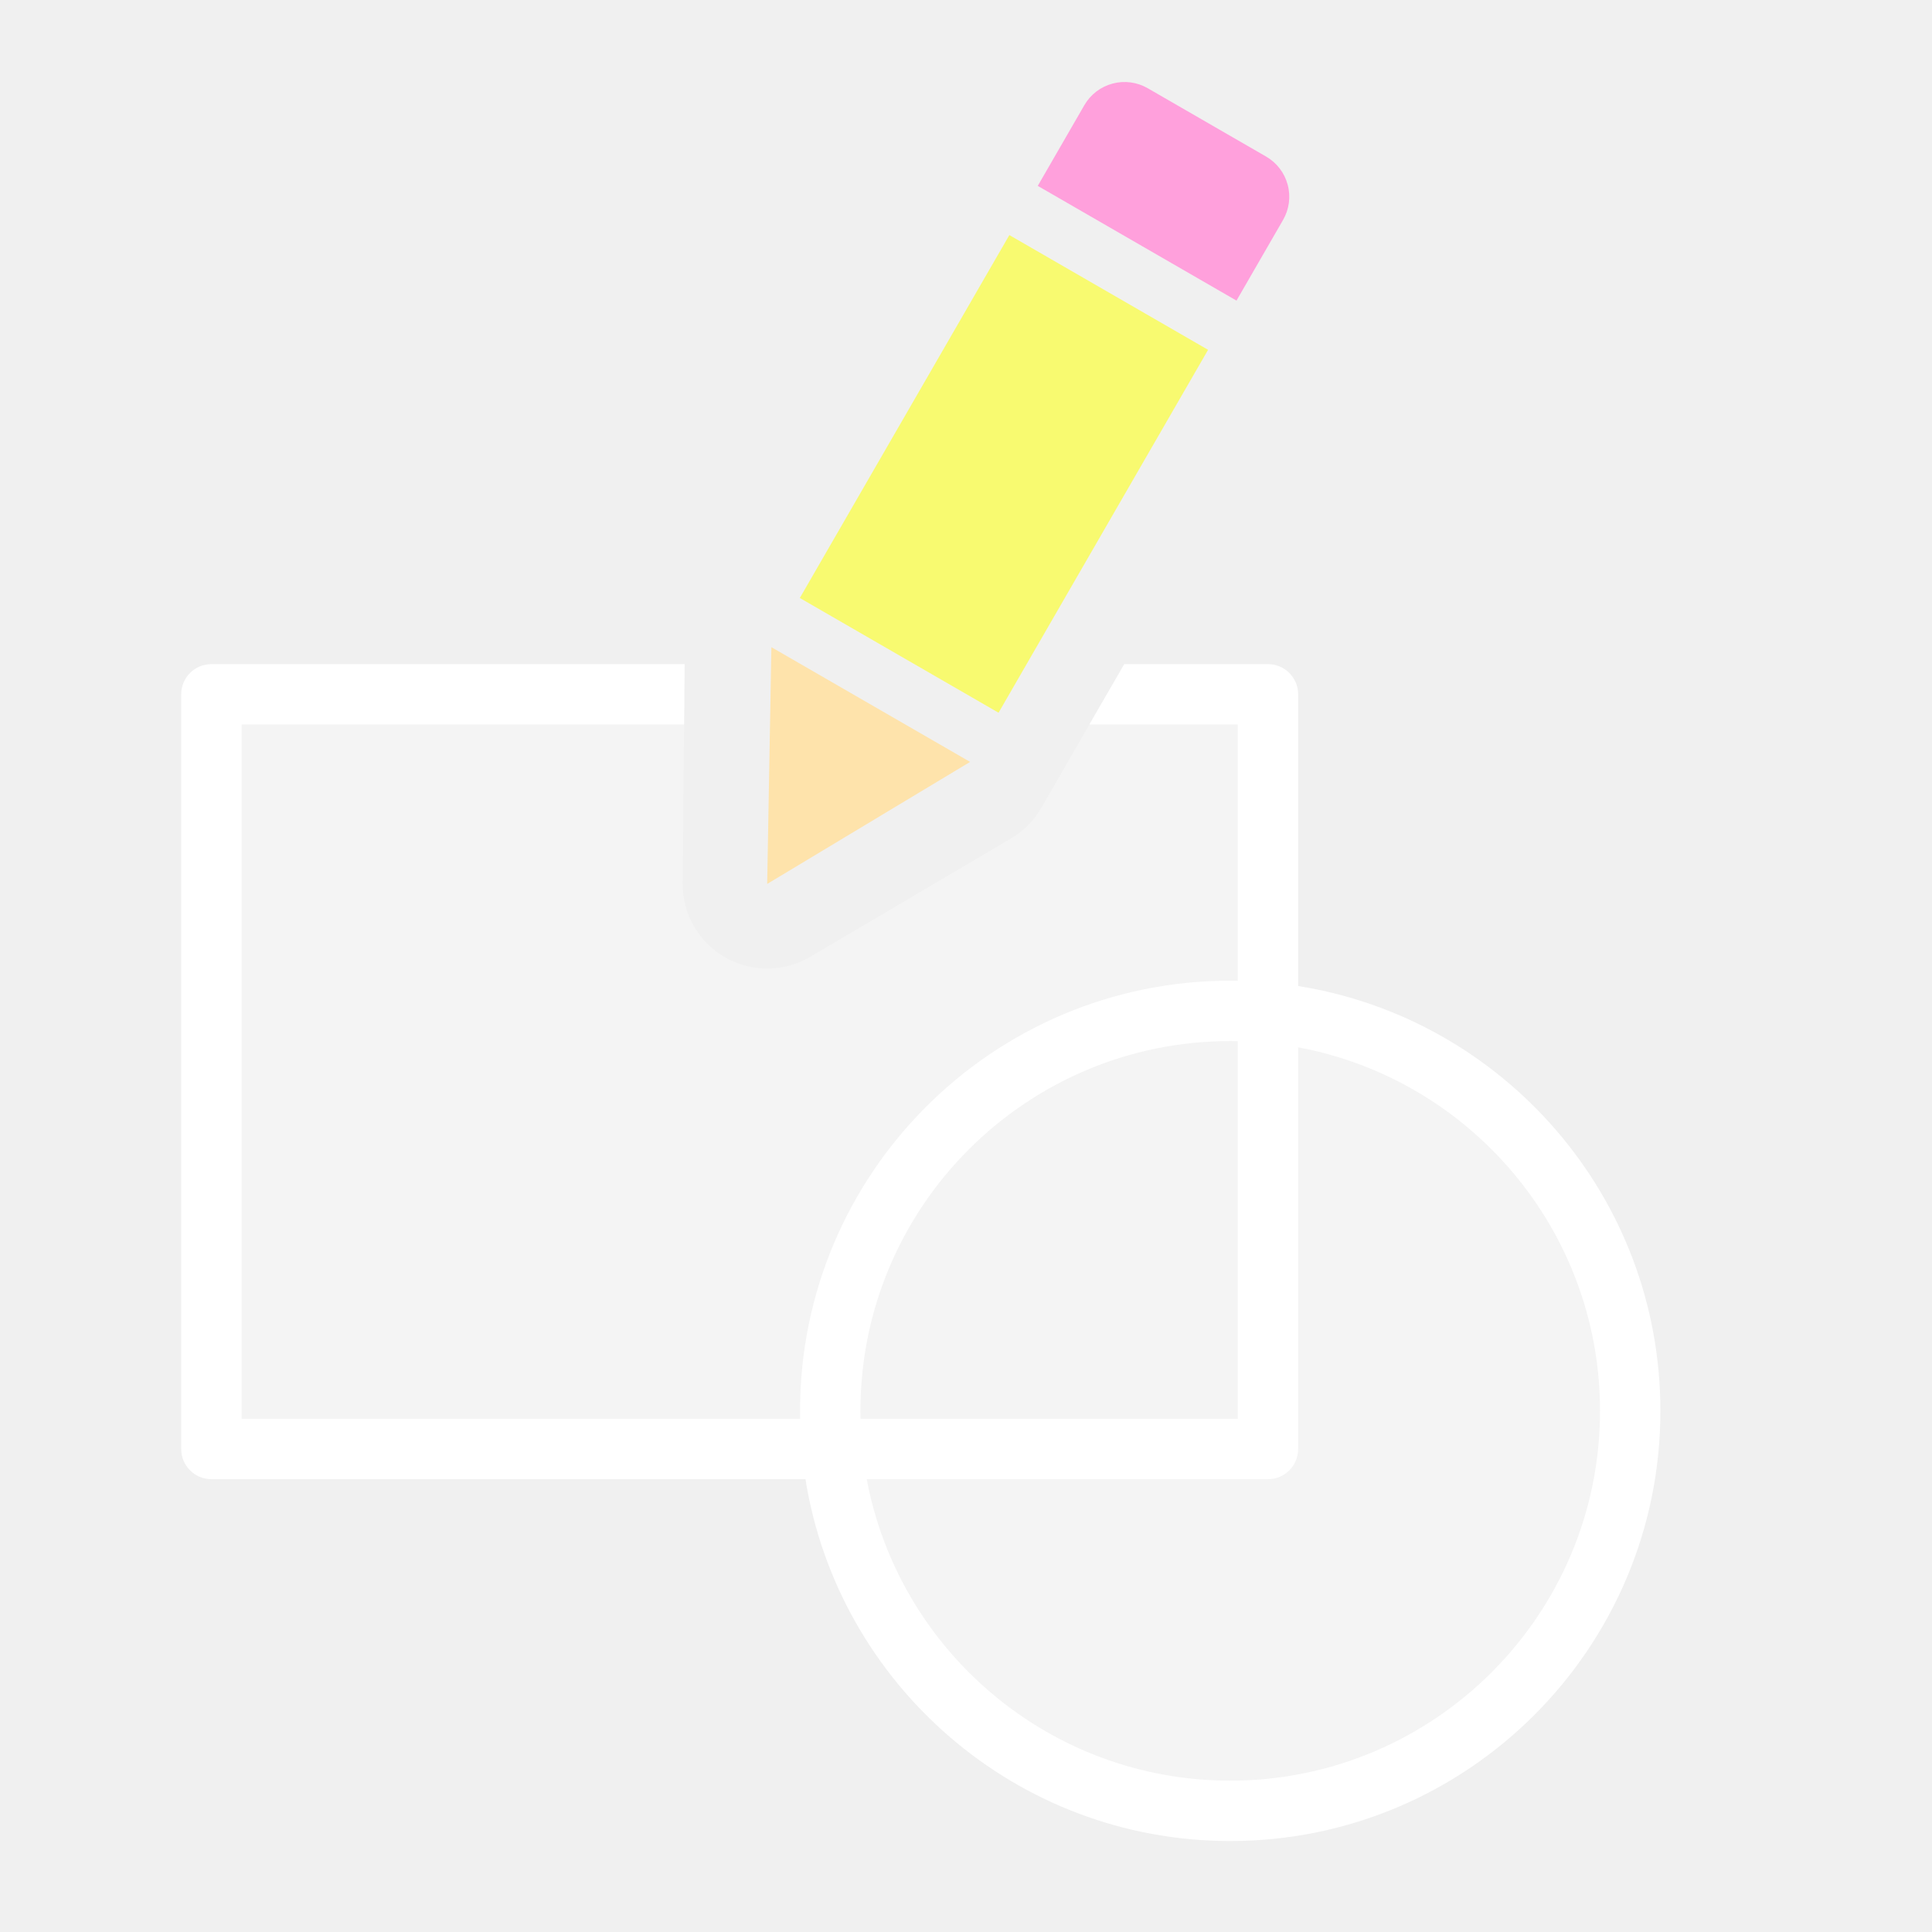
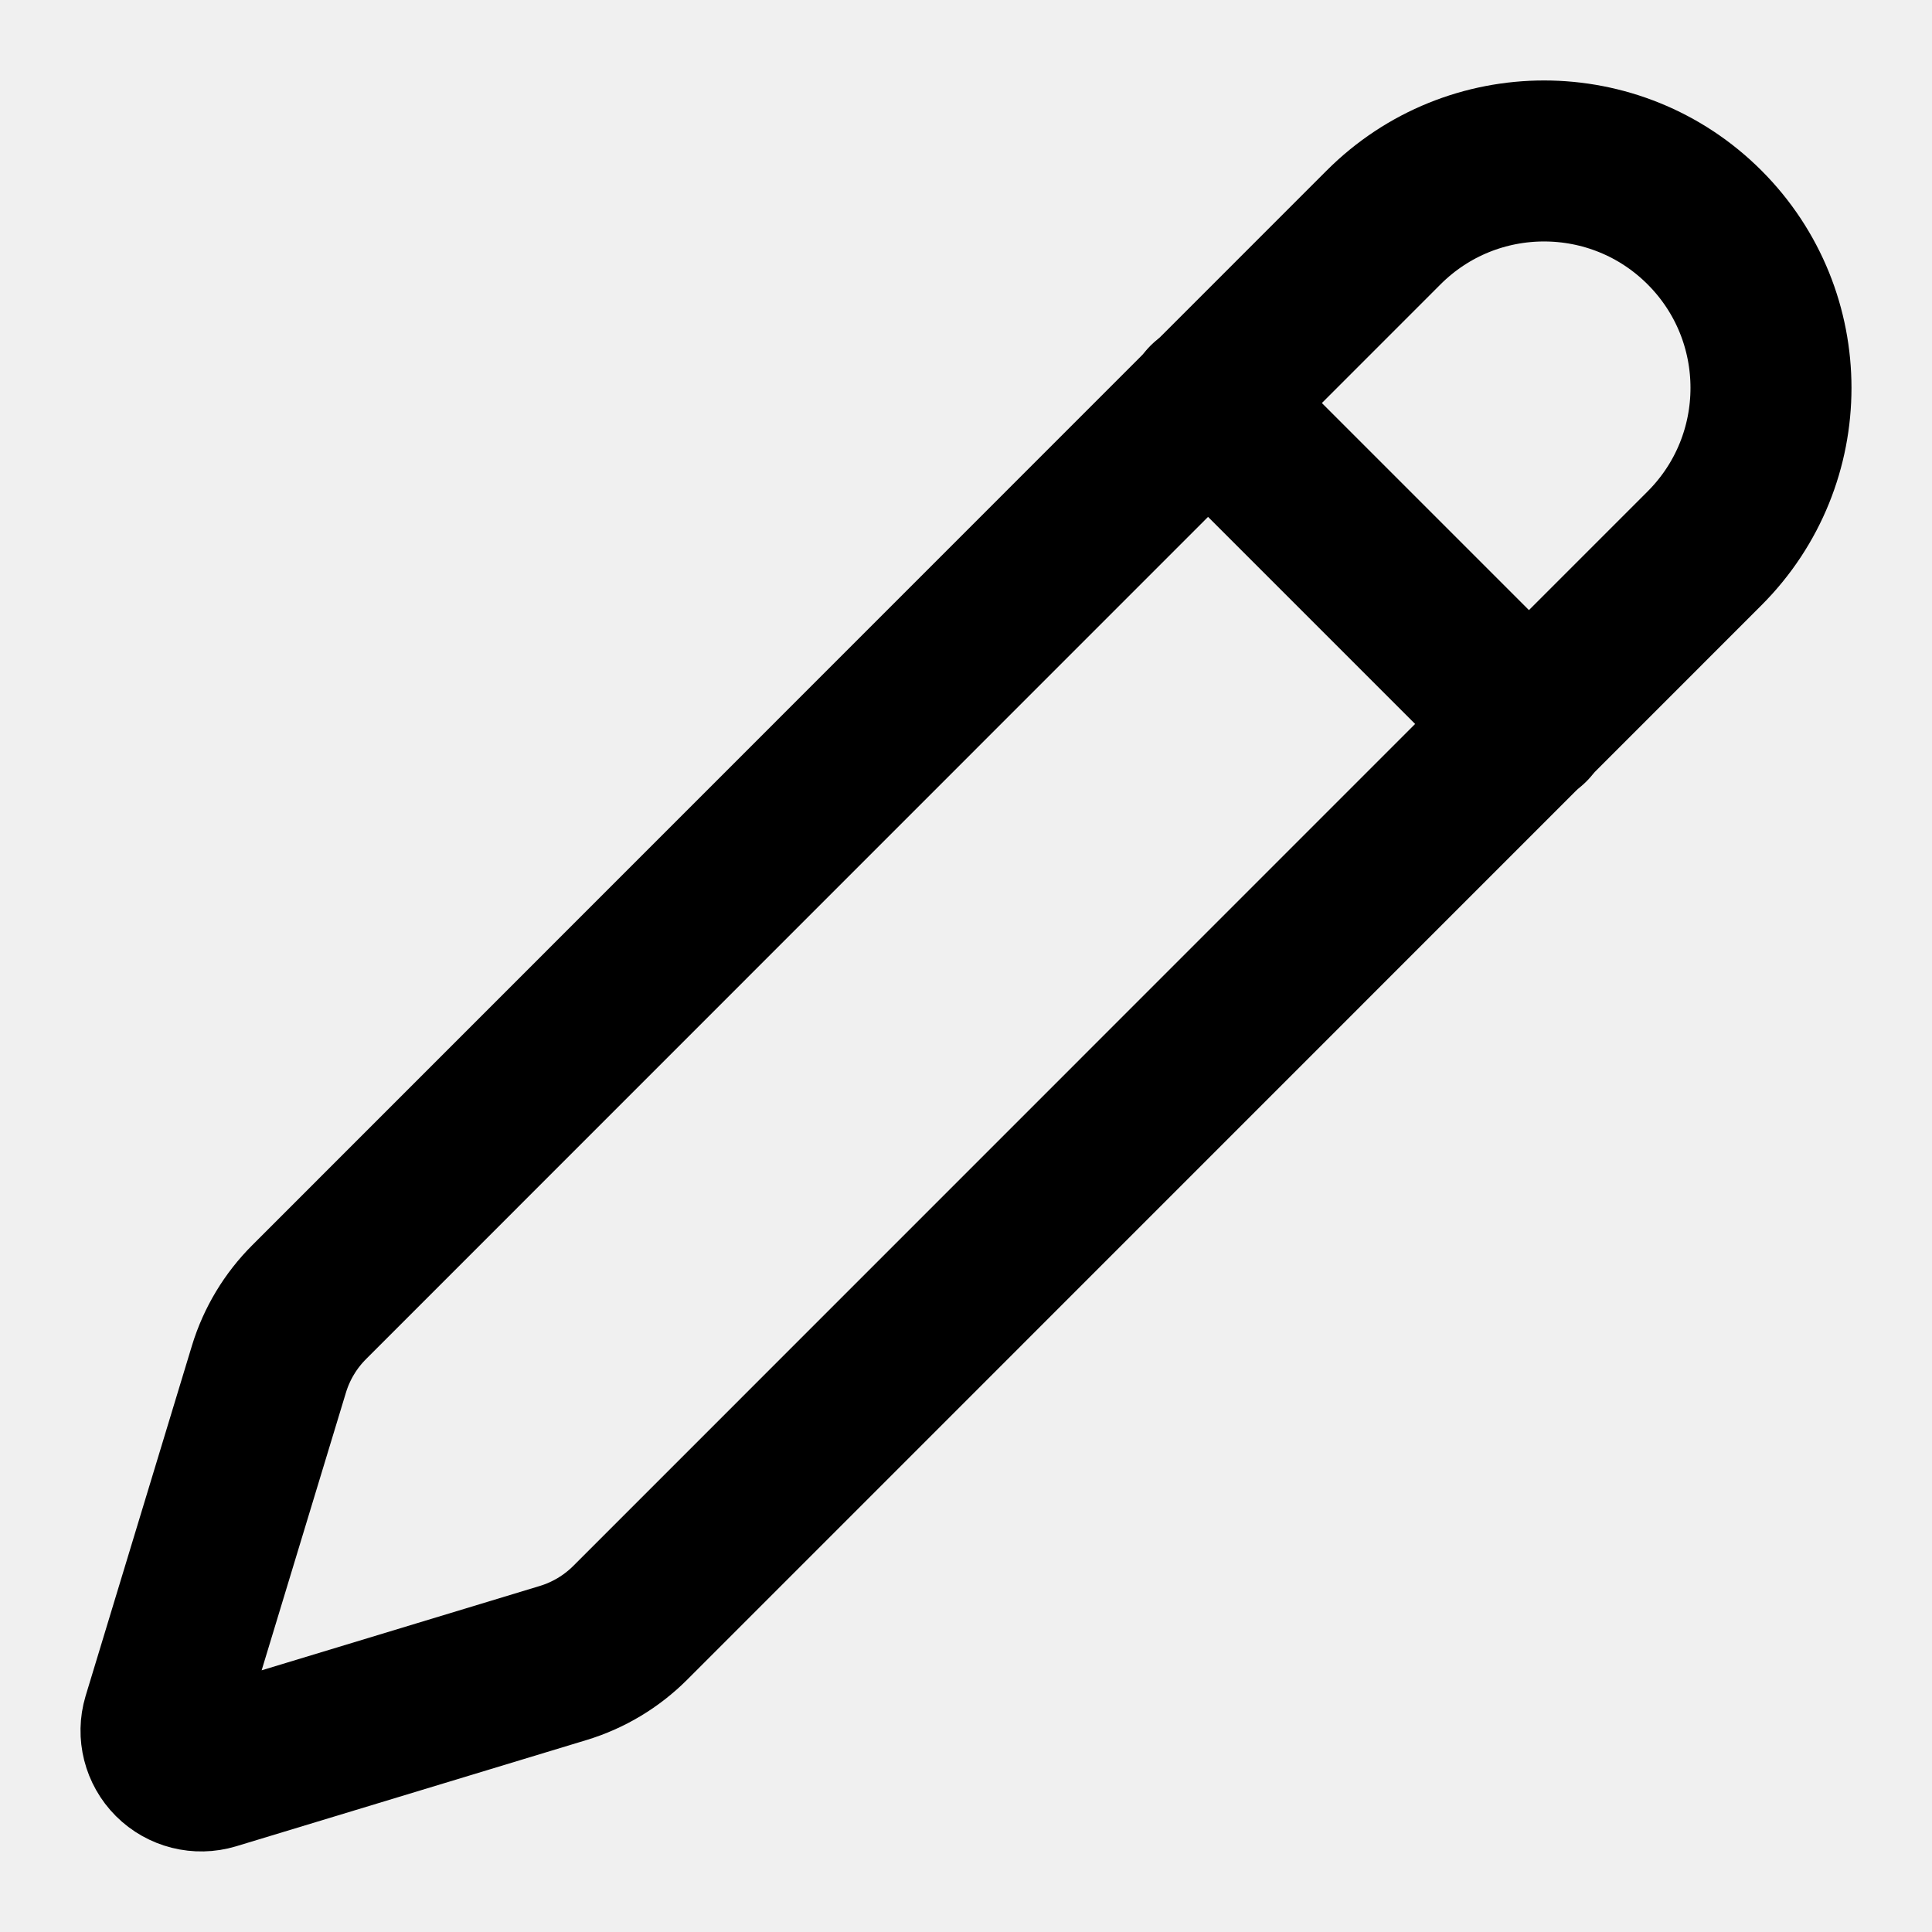
- <svg xmlns="http://www.w3.org/2000/svg" width="100%" height="100%" viewBox="0 0 64 64" version="1.1" xml:space="preserve" style="fill-rule:evenodd;clip-rule:evenodd;stroke-linejoin:round;stroke-miterlimit:2;">
-   <g transform="matrix(1,0,0,1,-148,-444)">
-     <g id="block-edit" transform="matrix(1,0,0,1,-39.87413,74)">
-       <rect x="187.877" y="370" width="64" height="64" style="fill:none;" />
-       <g transform="matrix(1,0,0,1,113.877,-0.000273)">
-         <g transform="matrix(1,0,0,1,74.00289,0)">
-           <path d="M36.658,393L42,393L42,403.545C48.728,404.176 54,409.846 54,416.737C54,424.05 48.063,429.987 40.75,429.987C33.863,429.987 28.196,424.721 27.56,418L7,418L7,393L22.665,393L22.609,399.258C22.6,400.268 23.134,401.204 24.009,401.709C24.883,402.213 25.961,402.208 26.831,401.696L33.483,397.774C33.9,397.529 34.245,397.18 34.487,396.762L36.658,393Z" style="fill:white;fill-opacity:0.24;" />
-         </g>
-         <g transform="matrix(1,0,0,1,74.00289,0)">
-           <path d="M37.236,392L41.997,392C42.549,392 42.997,392.448 42.997,393L42.997,402.664C49.794,403.744 54.997,409.638 54.997,416.737C54.997,424.602 48.612,430.987 40.747,430.987C33.652,430.987 27.762,425.791 26.676,419L6.997,419C6.445,419 5.997,418.553 5.997,418L5.997,393C5.997,392.448 6.445,392 6.997,392L22.674,392L22.656,394L7.997,394L7.997,417L26.499,417L26.497,416.737C26.497,408.873 32.882,402.487 40.747,402.487L40.997,402.49L40.997,394L36.081,394L37.236,392ZM28.706,419C29.769,424.682 34.759,428.987 40.747,428.987C47.508,428.987 52.997,423.498 52.997,416.737C52.997,410.745 48.685,405.752 42.997,404.694L42.997,418C42.997,418.553 42.549,419 41.997,419L28.706,419ZM28.5,417L40.997,417L40.997,404.49L40.747,404.487C33.986,404.487 28.497,409.976 28.497,416.737L28.5,417Z" style="fill:white;" />
-         </g>
-       </g>
-       <g transform="matrix(-1.841789,-1.063357,0.960065,-1.662882,554.1044,1005.822)">
-         <path d="M281.385,184.816L283.172,188.39L279.598,188.39L281.385,184.816Z" style="fill:rgb(254,227,171);" />
-       </g>
-       <g transform="matrix(2.219528,1.281445,-0.656791,1.137595,-244.9792,-214.0881)">
-         <rect x="273.034" y="212.727" width="2.966" height="10.568" style="fill:rgb(248,250,112);" />
-       </g>
-       <g transform="matrix(2.219528,1.281445,-0.218725,0.378843,-334.9152,-58.31443)">
-         <path d="M275.4,212.727C275.559,212.727 275.712,213.097 275.824,213.756C275.937,214.415 276,215.309 276,216.241C276,219.316 276,223.295 276,223.295L273.034,223.295L273.034,216.241C273.034,215.309 273.097,214.415 273.21,213.756C273.322,213.097 273.475,212.727 273.634,212.727C274.148,212.727 274.886,212.727 275.4,212.727Z" style="fill:rgb(255,160,220);" />
-       </g>
-     </g>
-   </g>
+ <svg xmlns="http://www.w3.org/2000/svg" class="lucide lucide-pencil" width="24" height="24" viewBox="0 0 24 24" fill="none" stroke="currentColor" stroke-width="2" stroke-linecap="round" stroke-linejoin="round">
+   <path d="M21.174 6.812a1 1 0 0 0-3.986-3.987L3.842 16.174a2 2 0 0 0-.5.83l-1.321 4.352a.5.5 0 0 0 .623.622l4.353-1.32a2 2 0 0 0 .83-.497z" />
+   <path d="m15 5 4 4" />
</svg>
